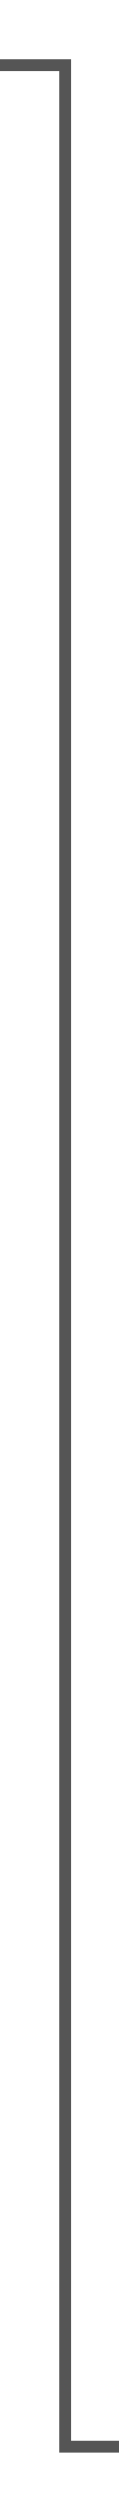
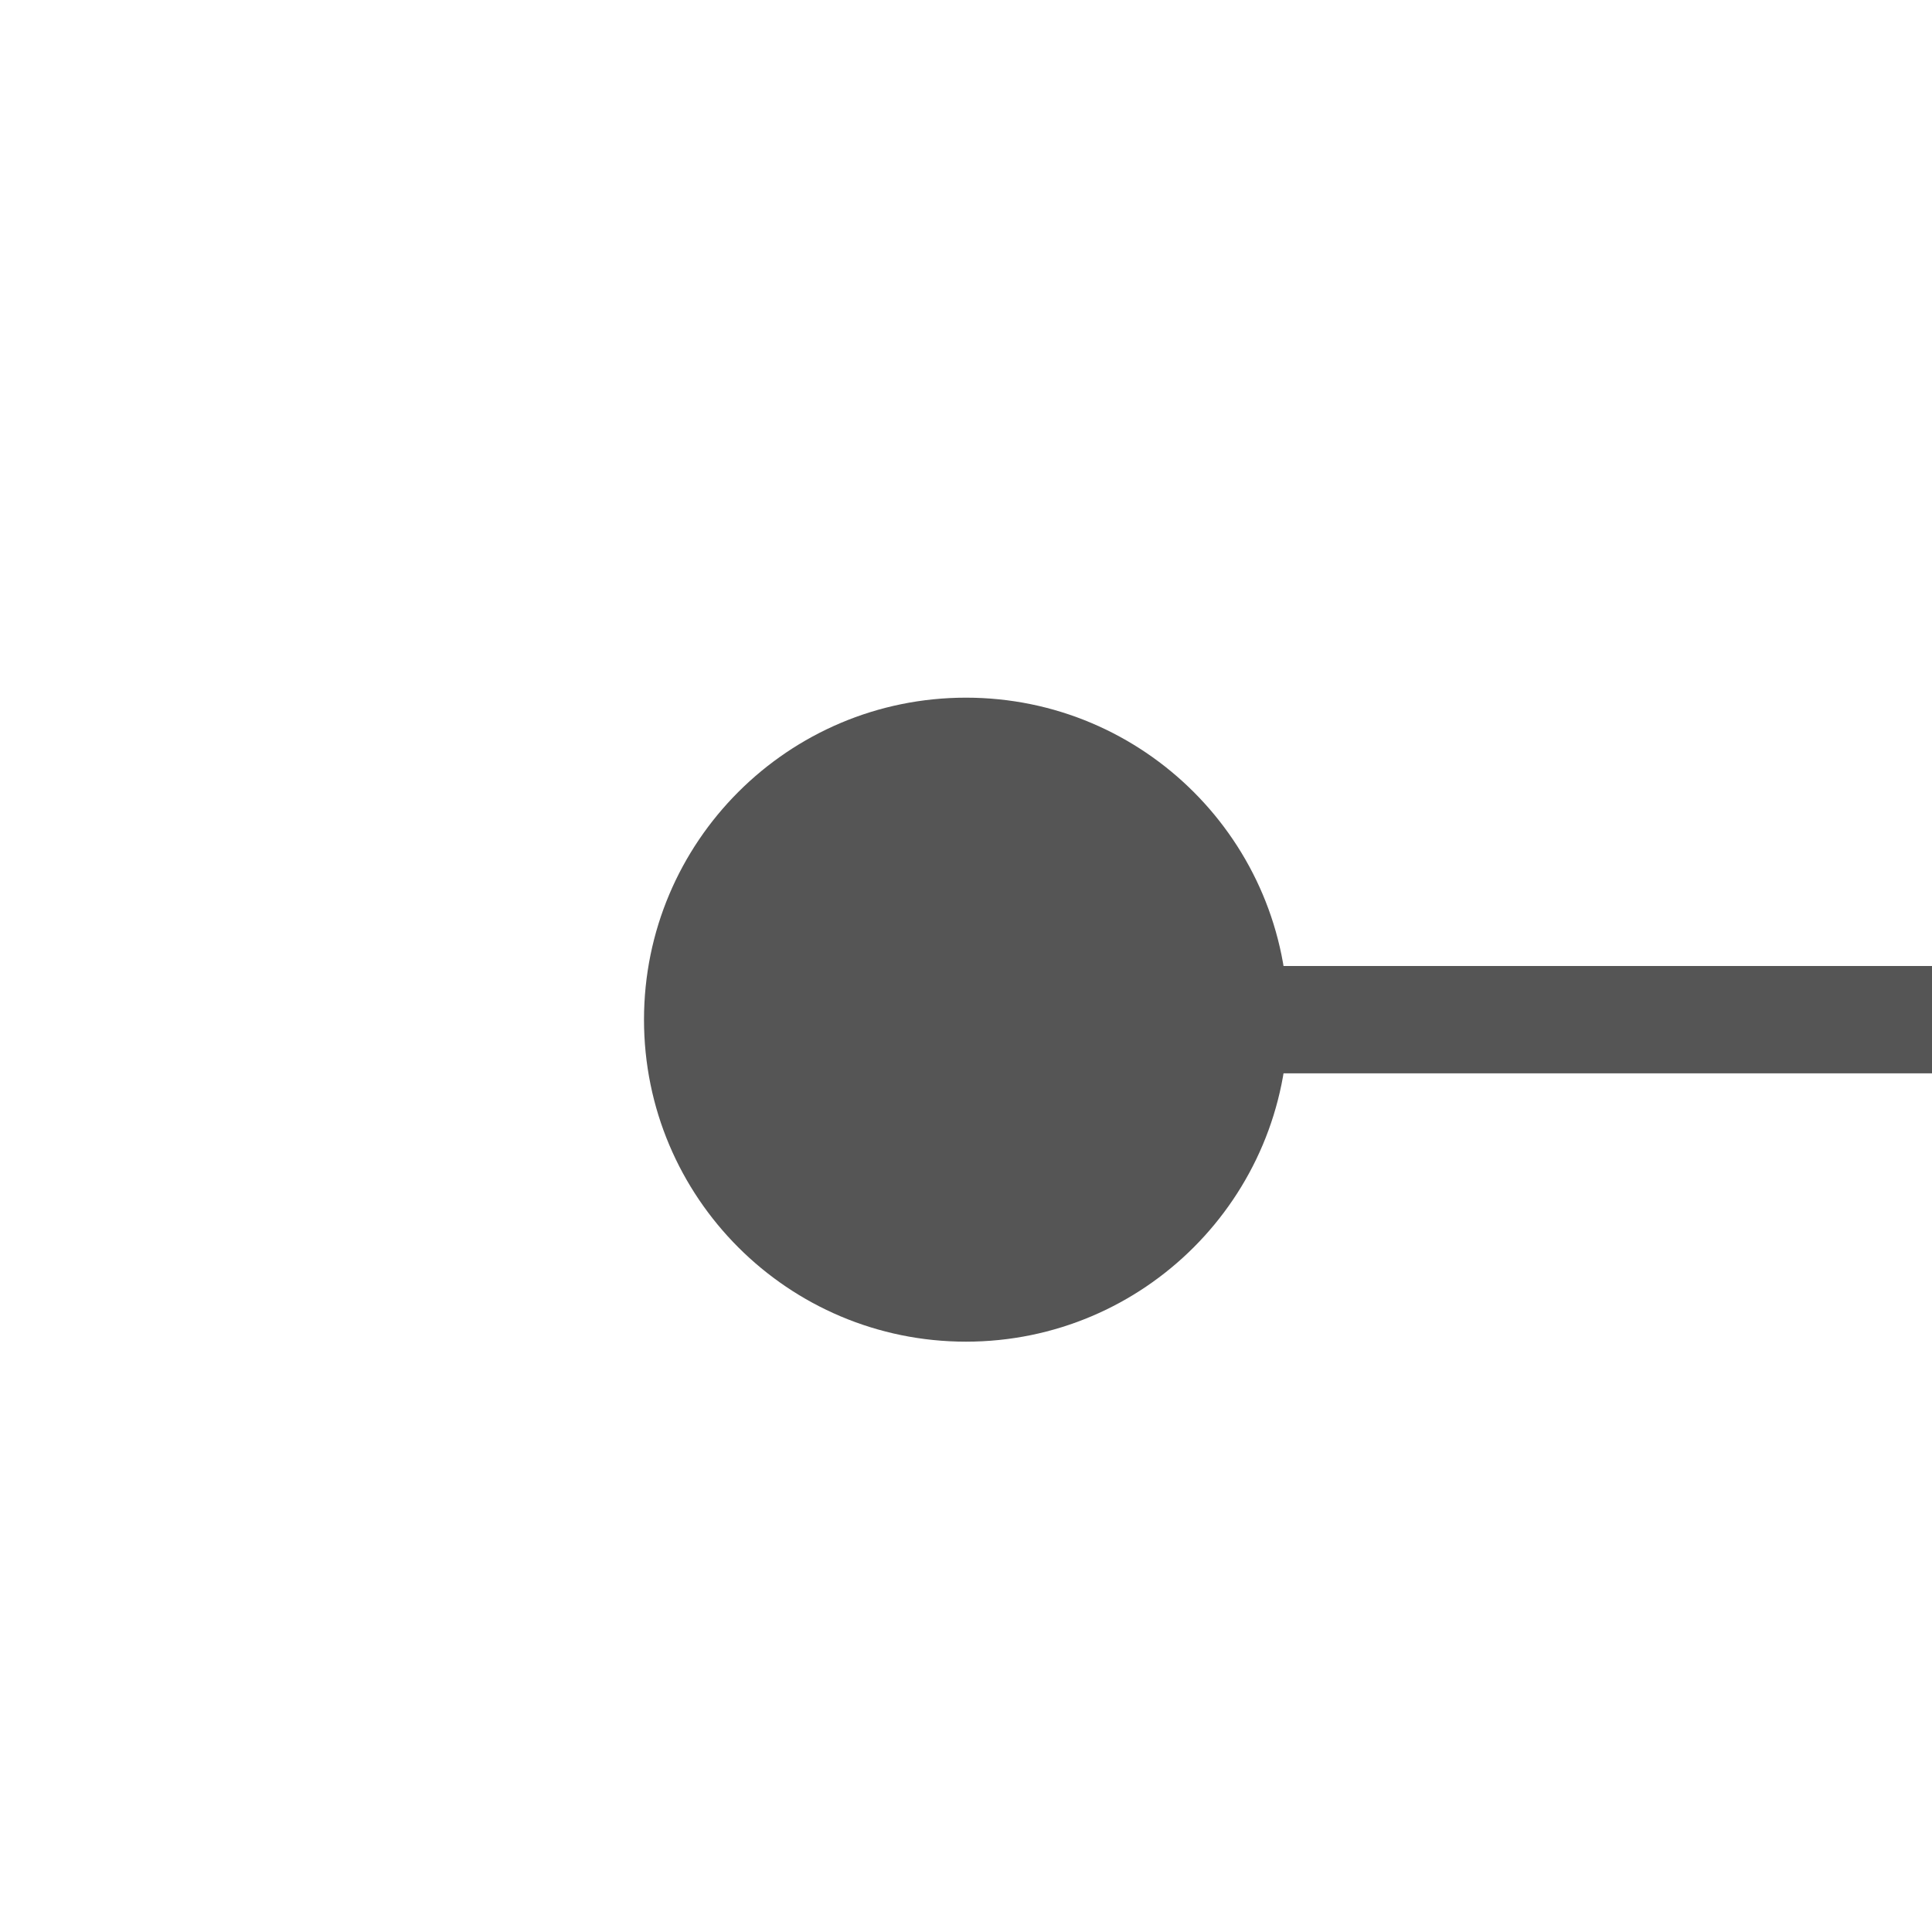
- <svg xmlns="http://www.w3.org/2000/svg" version="1.1" width="10px" height="211px" preserveAspectRatio="xMidYMin meet" viewBox="1676 371  8 211">
-   <path d="M 1602 376.5  L 1680.5 376.5  L 1680.5 577.5  L 1775.5 577.5  " stroke-width="1" stroke="#555555" fill="none" />
-   <path d="M 1604 373.5  A 3 3 0 0 0 1601 376.5 A 3 3 0 0 0 1604 379.5 A 3 3 0 0 0 1607 376.5 A 3 3 0 0 0 1604 373.5 Z " fill-rule="nonzero" fill="#555555" stroke="none" />
+ <svg xmlns="http://www.w3.org/2000/svg" version="1.1" width="18px" height="18px" preserveAspectRatio="xMinYMid meet" viewBox="1724 195  18 16">
+   <path d="M 1731 203.5  L 1775.5 203.5  " stroke-width="1" stroke="#555555" fill="none" />
+   <path d="M 1733 200.5  A 3 3 0 0 0 1730 203.5 A 3 3 0 0 0 1733 206.5 A 3 3 0 0 0 1736 203.5 A 3 3 0 0 0 1733 200.5 Z " fill-rule="nonzero" fill="#555555" stroke="none" />
</svg>
